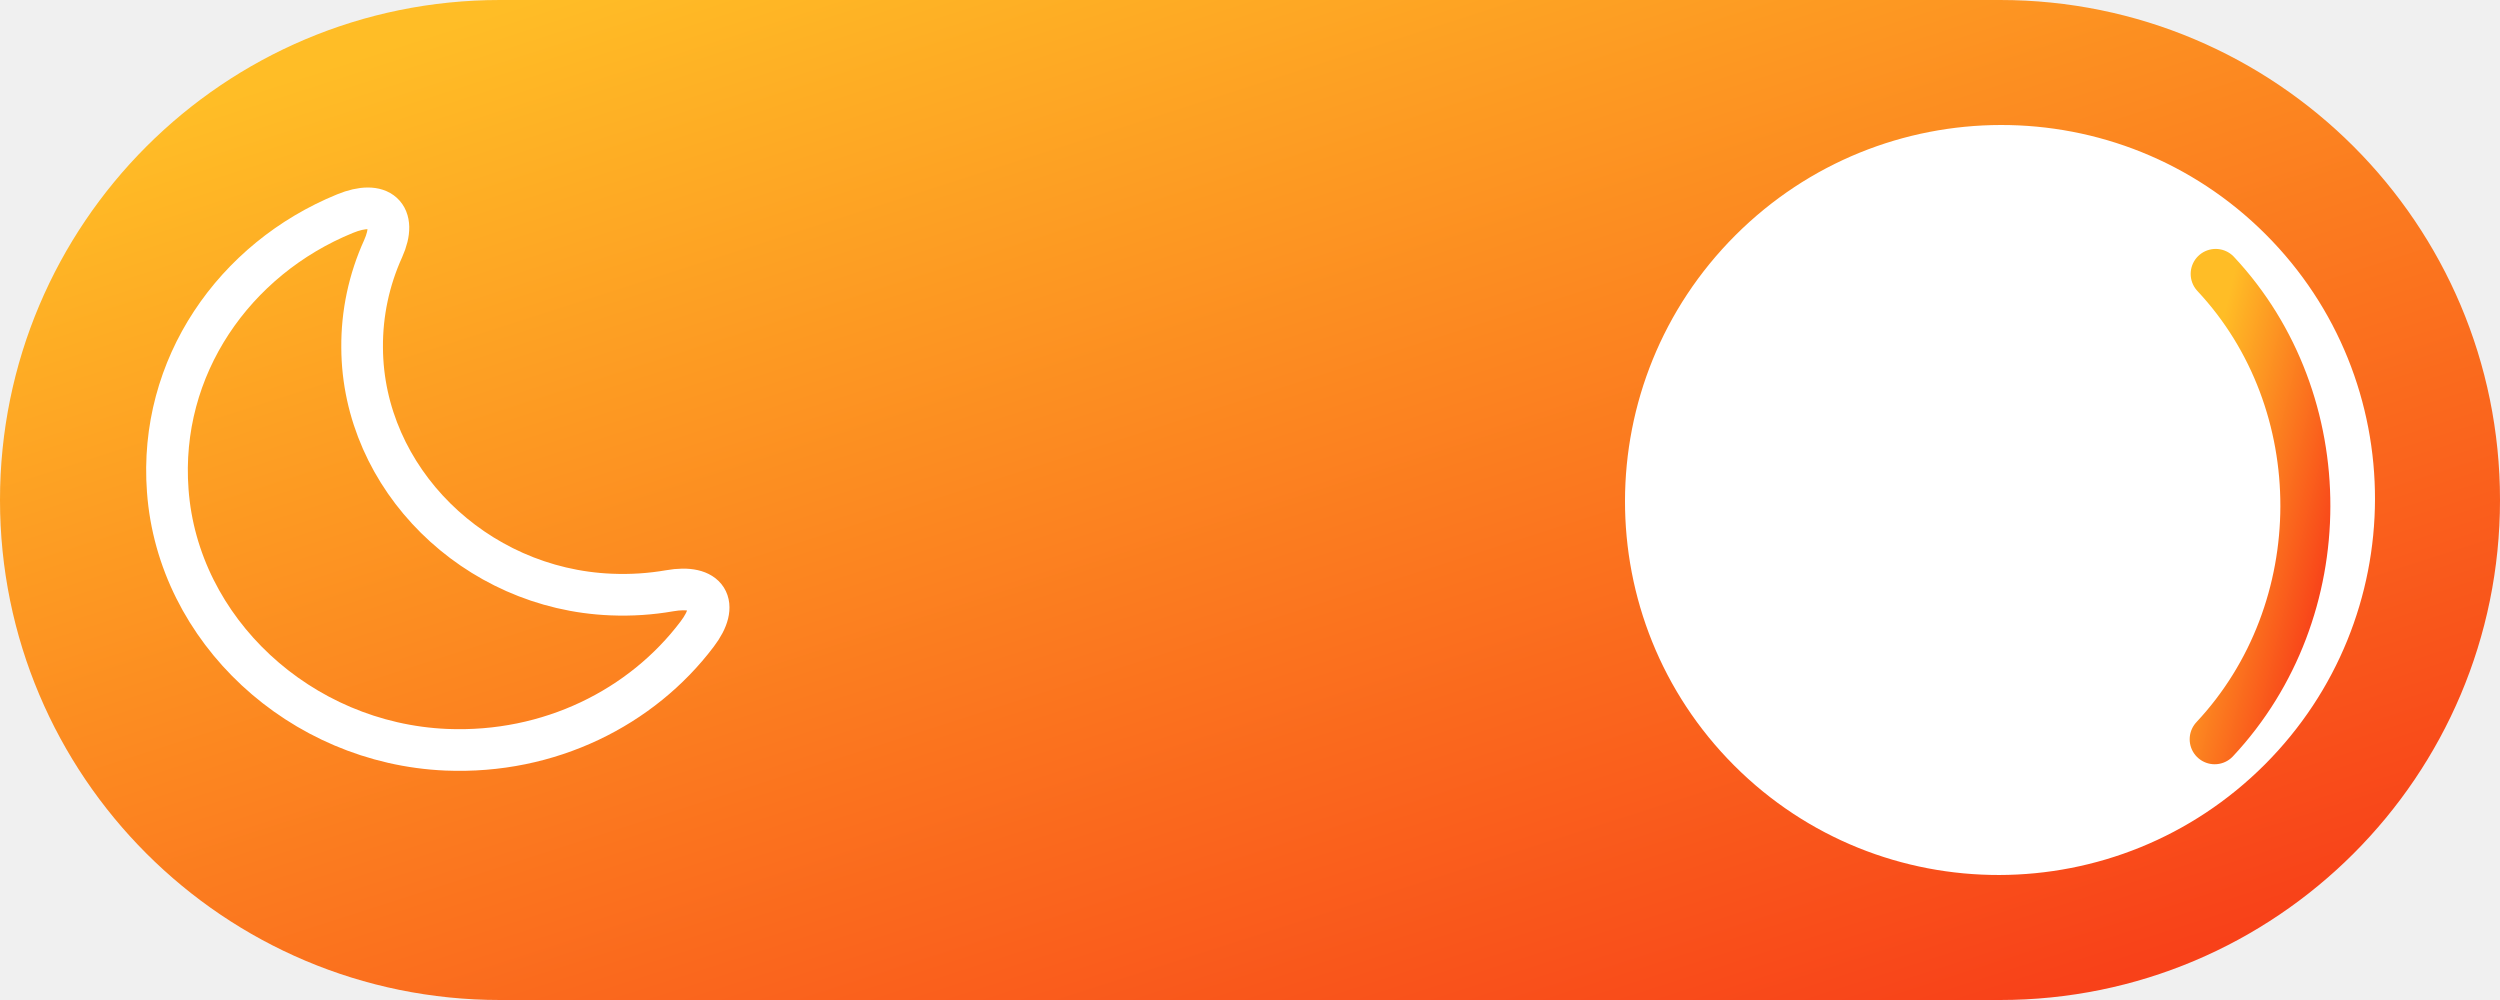
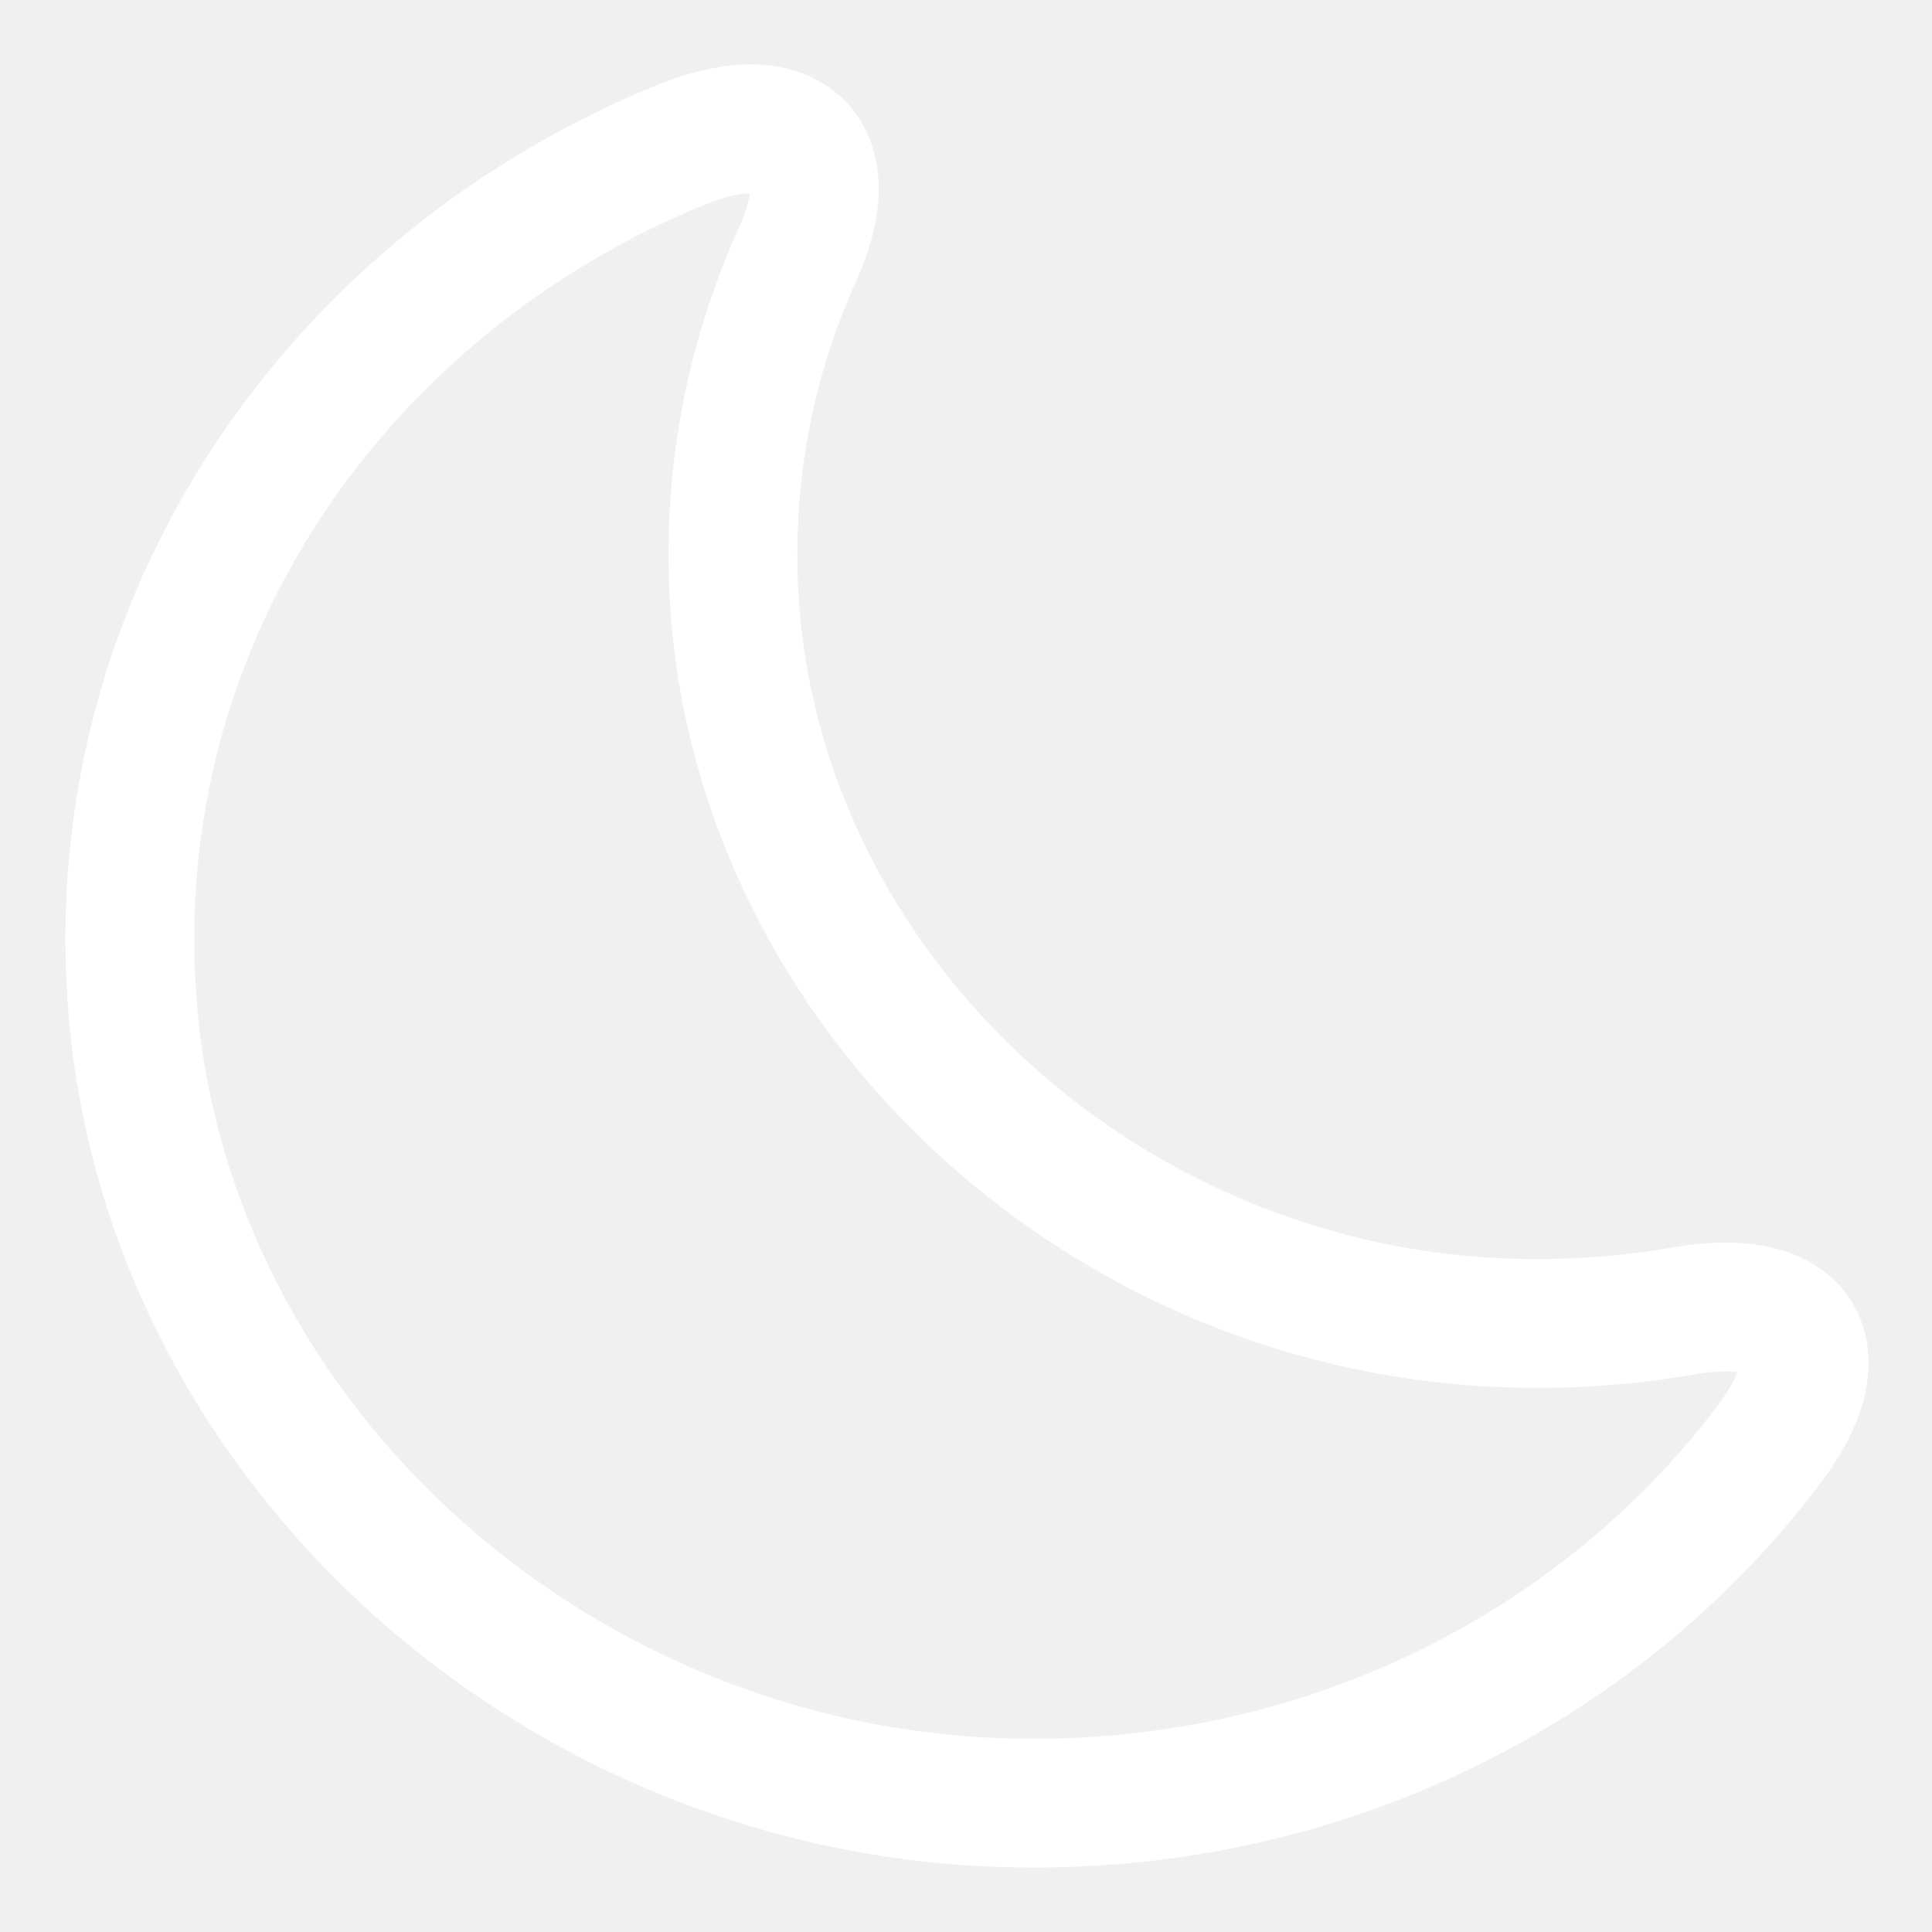
- <svg xmlns="http://www.w3.org/2000/svg" width="60" height="24" fill="none">
-   <rect width="60" height="24" fill="url(#a)" rx="12" />
-   <path stroke="#fff" stroke-linecap="round" stroke-linejoin="round" d="M4.026 11.774c.242 3.347 3.175 6.07 6.685 6.22 2.476.103 4.691-1.014 6.02-2.775.55-.722.255-1.203-.664-1.04-.45.078-.913.11-1.396.09-3.282-.13-5.967-2.787-5.98-5.926a5.624 5.624 0 0 1 .503-2.372c.362-.805-.074-1.189-.913-.844-2.658 1.085-4.476 3.678-4.255 6.647Z" />
-   <path fill="#fff" d="M41.648 5.648c3.522-3.521 9.22-3.532 12.728-.024 3.508 3.508 3.497 9.206-.024 12.728-3.522 3.521-9.22 3.532-12.728.024-3.508-3.508-3.497-9.206.024-12.728Z" />
-   <path stroke="url(#b)" stroke-linecap="round" stroke-width="1.2" d="M53.176 6.574c2.88 3.077 2.869 8.077-.024 11.168" />
-   <defs>
-     <linearGradient id="a" x1="7.329" x2="17.73" y1="1.715" y2="34.081" gradientUnits="userSpaceOnUse">
-       <stop stop-color="#FFBD26" />
-       <stop offset="1" stop-color="#F84119" />
-     </linearGradient>
-     <linearGradient id="b" x1="53.418" x2="57.225" y1="7.372" y2="8.296" gradientUnits="userSpaceOnUse">
-       <stop stop-color="#FFBD26" />
-       <stop offset="1" stop-color="#F84119" />
-     </linearGradient>
-   </defs>
+ <svg xmlns="http://www.w3.org/2000/svg" width="15" height="15" viewBox="0 0 15 15" fill="none">
+   <path d="M1.026 7.774C1.268 11.121 4.201 13.844 7.711 13.993C10.187 14.097 12.402 12.98 13.731 11.219C14.281 10.497 13.986 10.016 13.067 10.179C12.617 10.257 12.154 10.289 11.671 10.27C8.389 10.14 5.704 7.482 5.691 4.343C5.684 3.499 5.865 2.699 6.194 1.971C6.556 1.166 6.12 0.782 5.281 1.127C2.623 2.212 0.805 4.805 1.026 7.774Z" stroke="white" stroke-linecap="round" stroke-linejoin="round" />
</svg>
